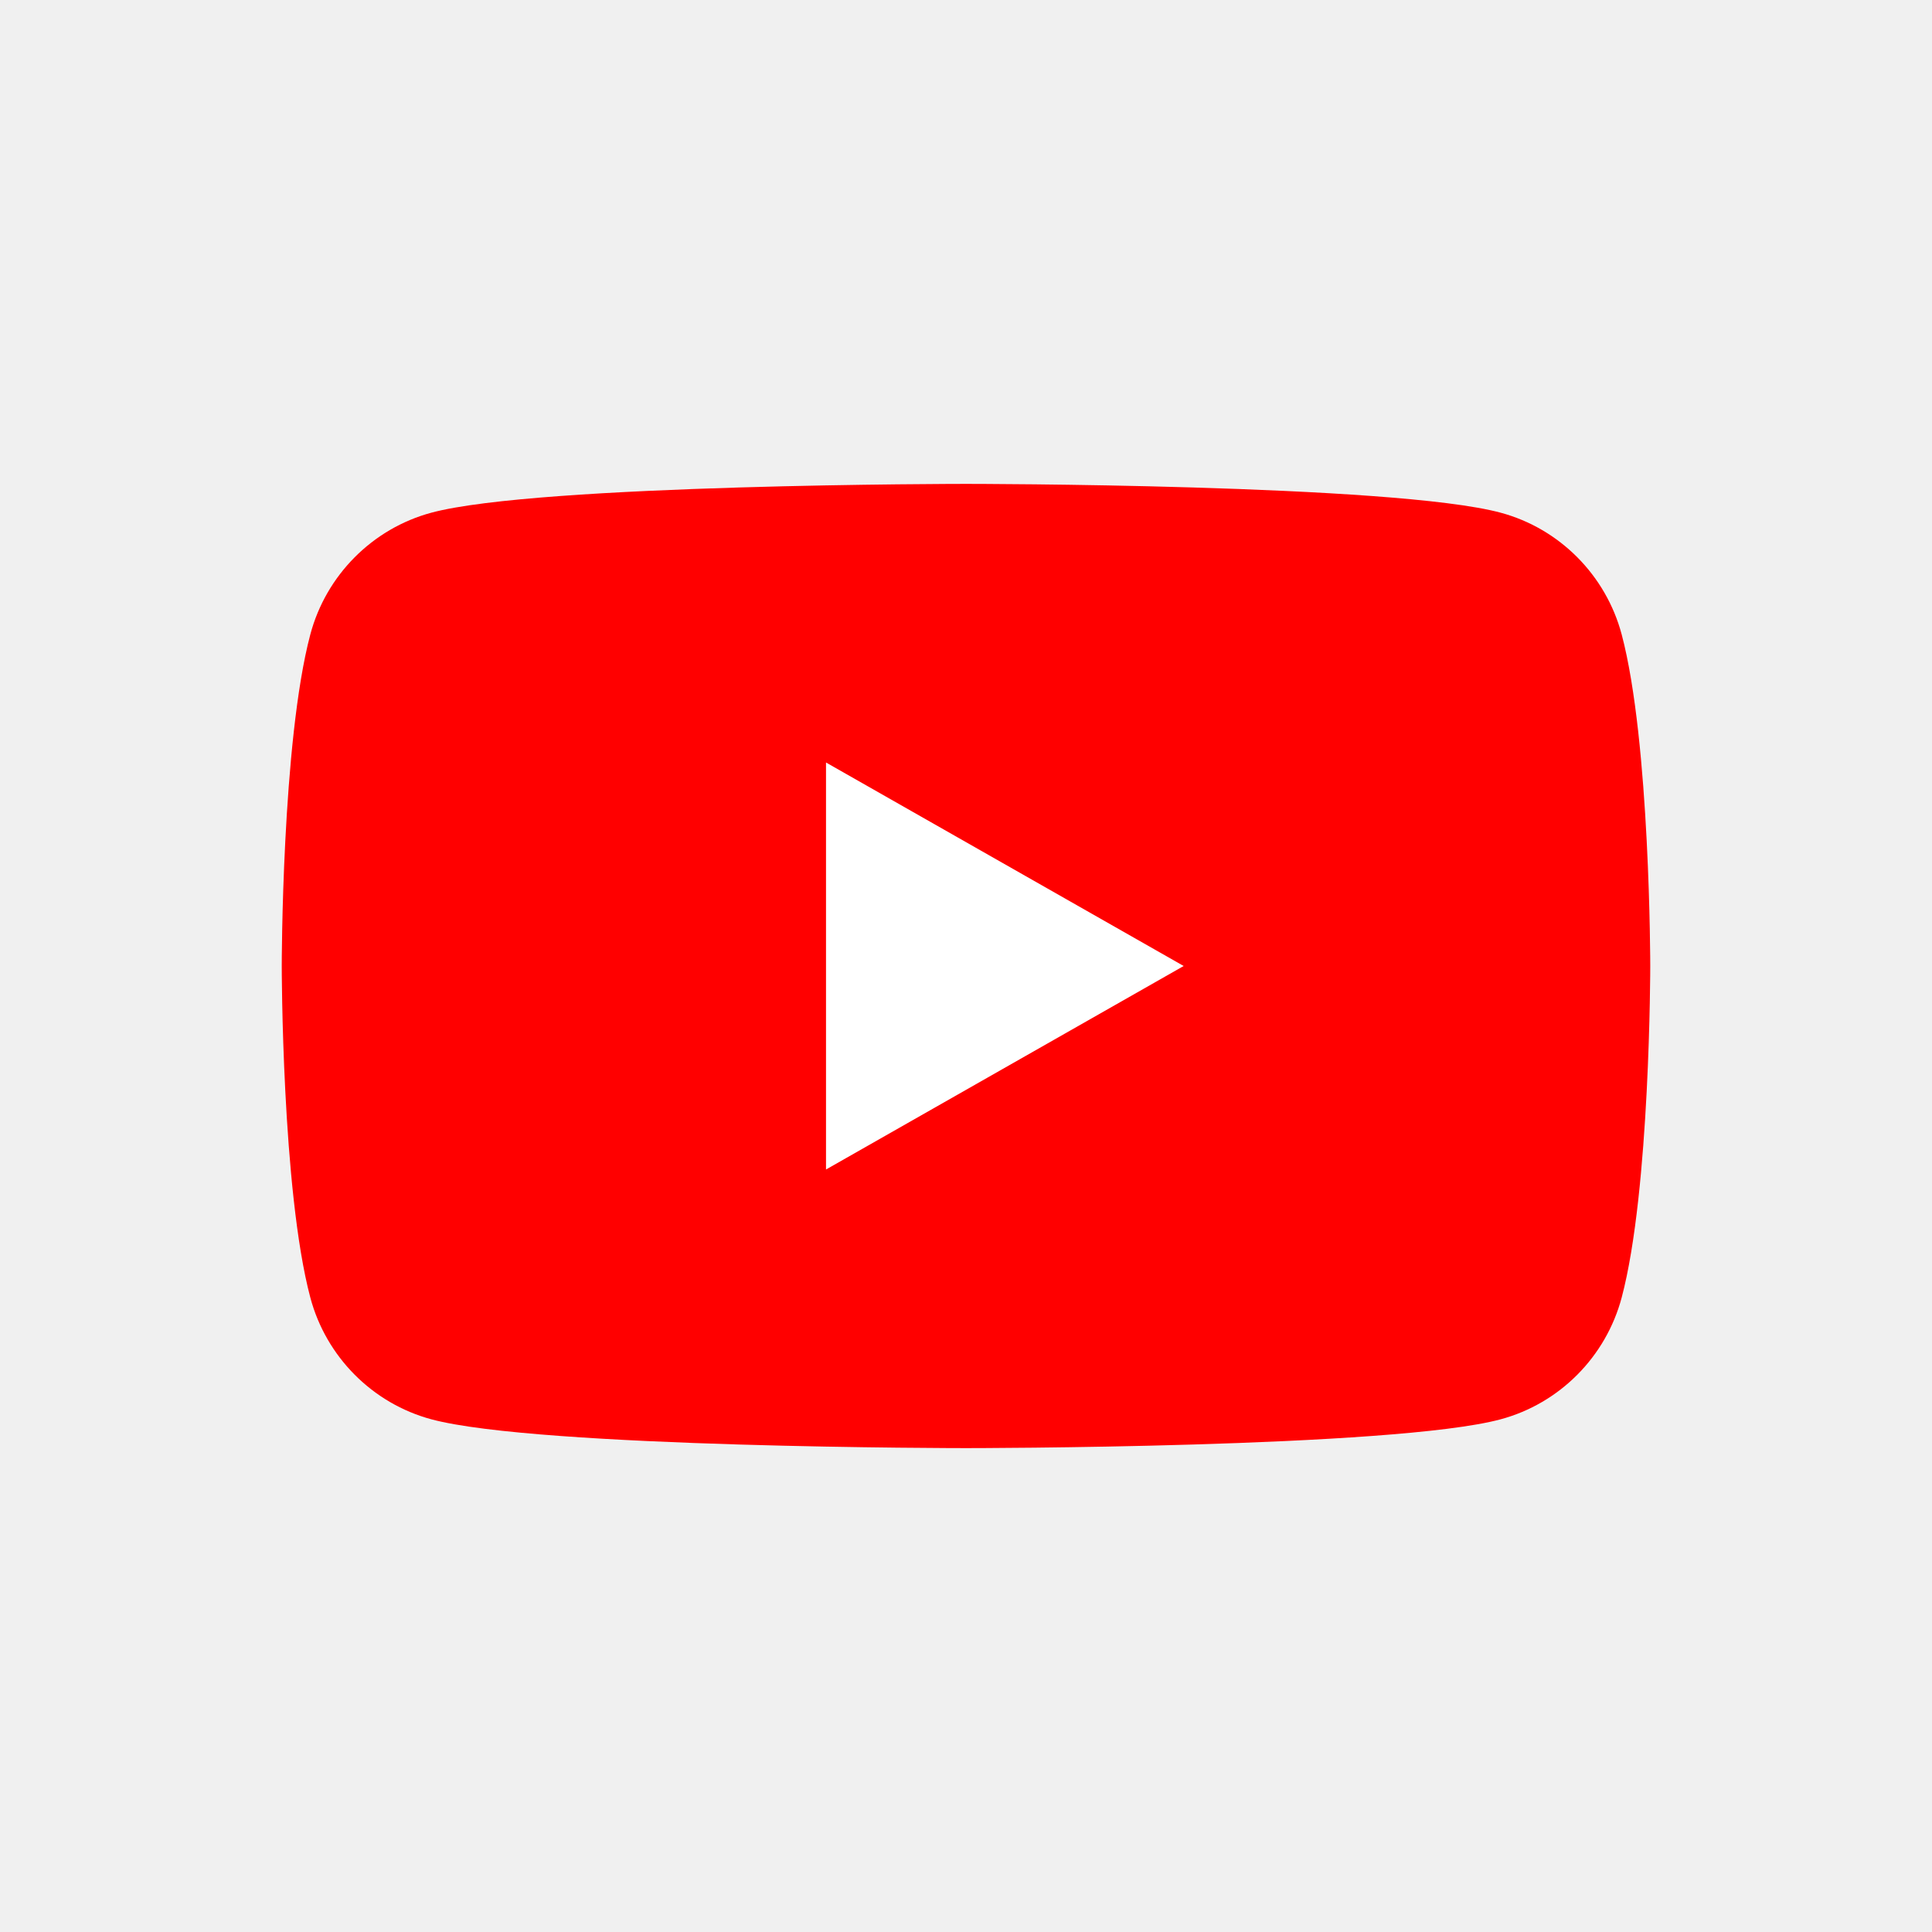
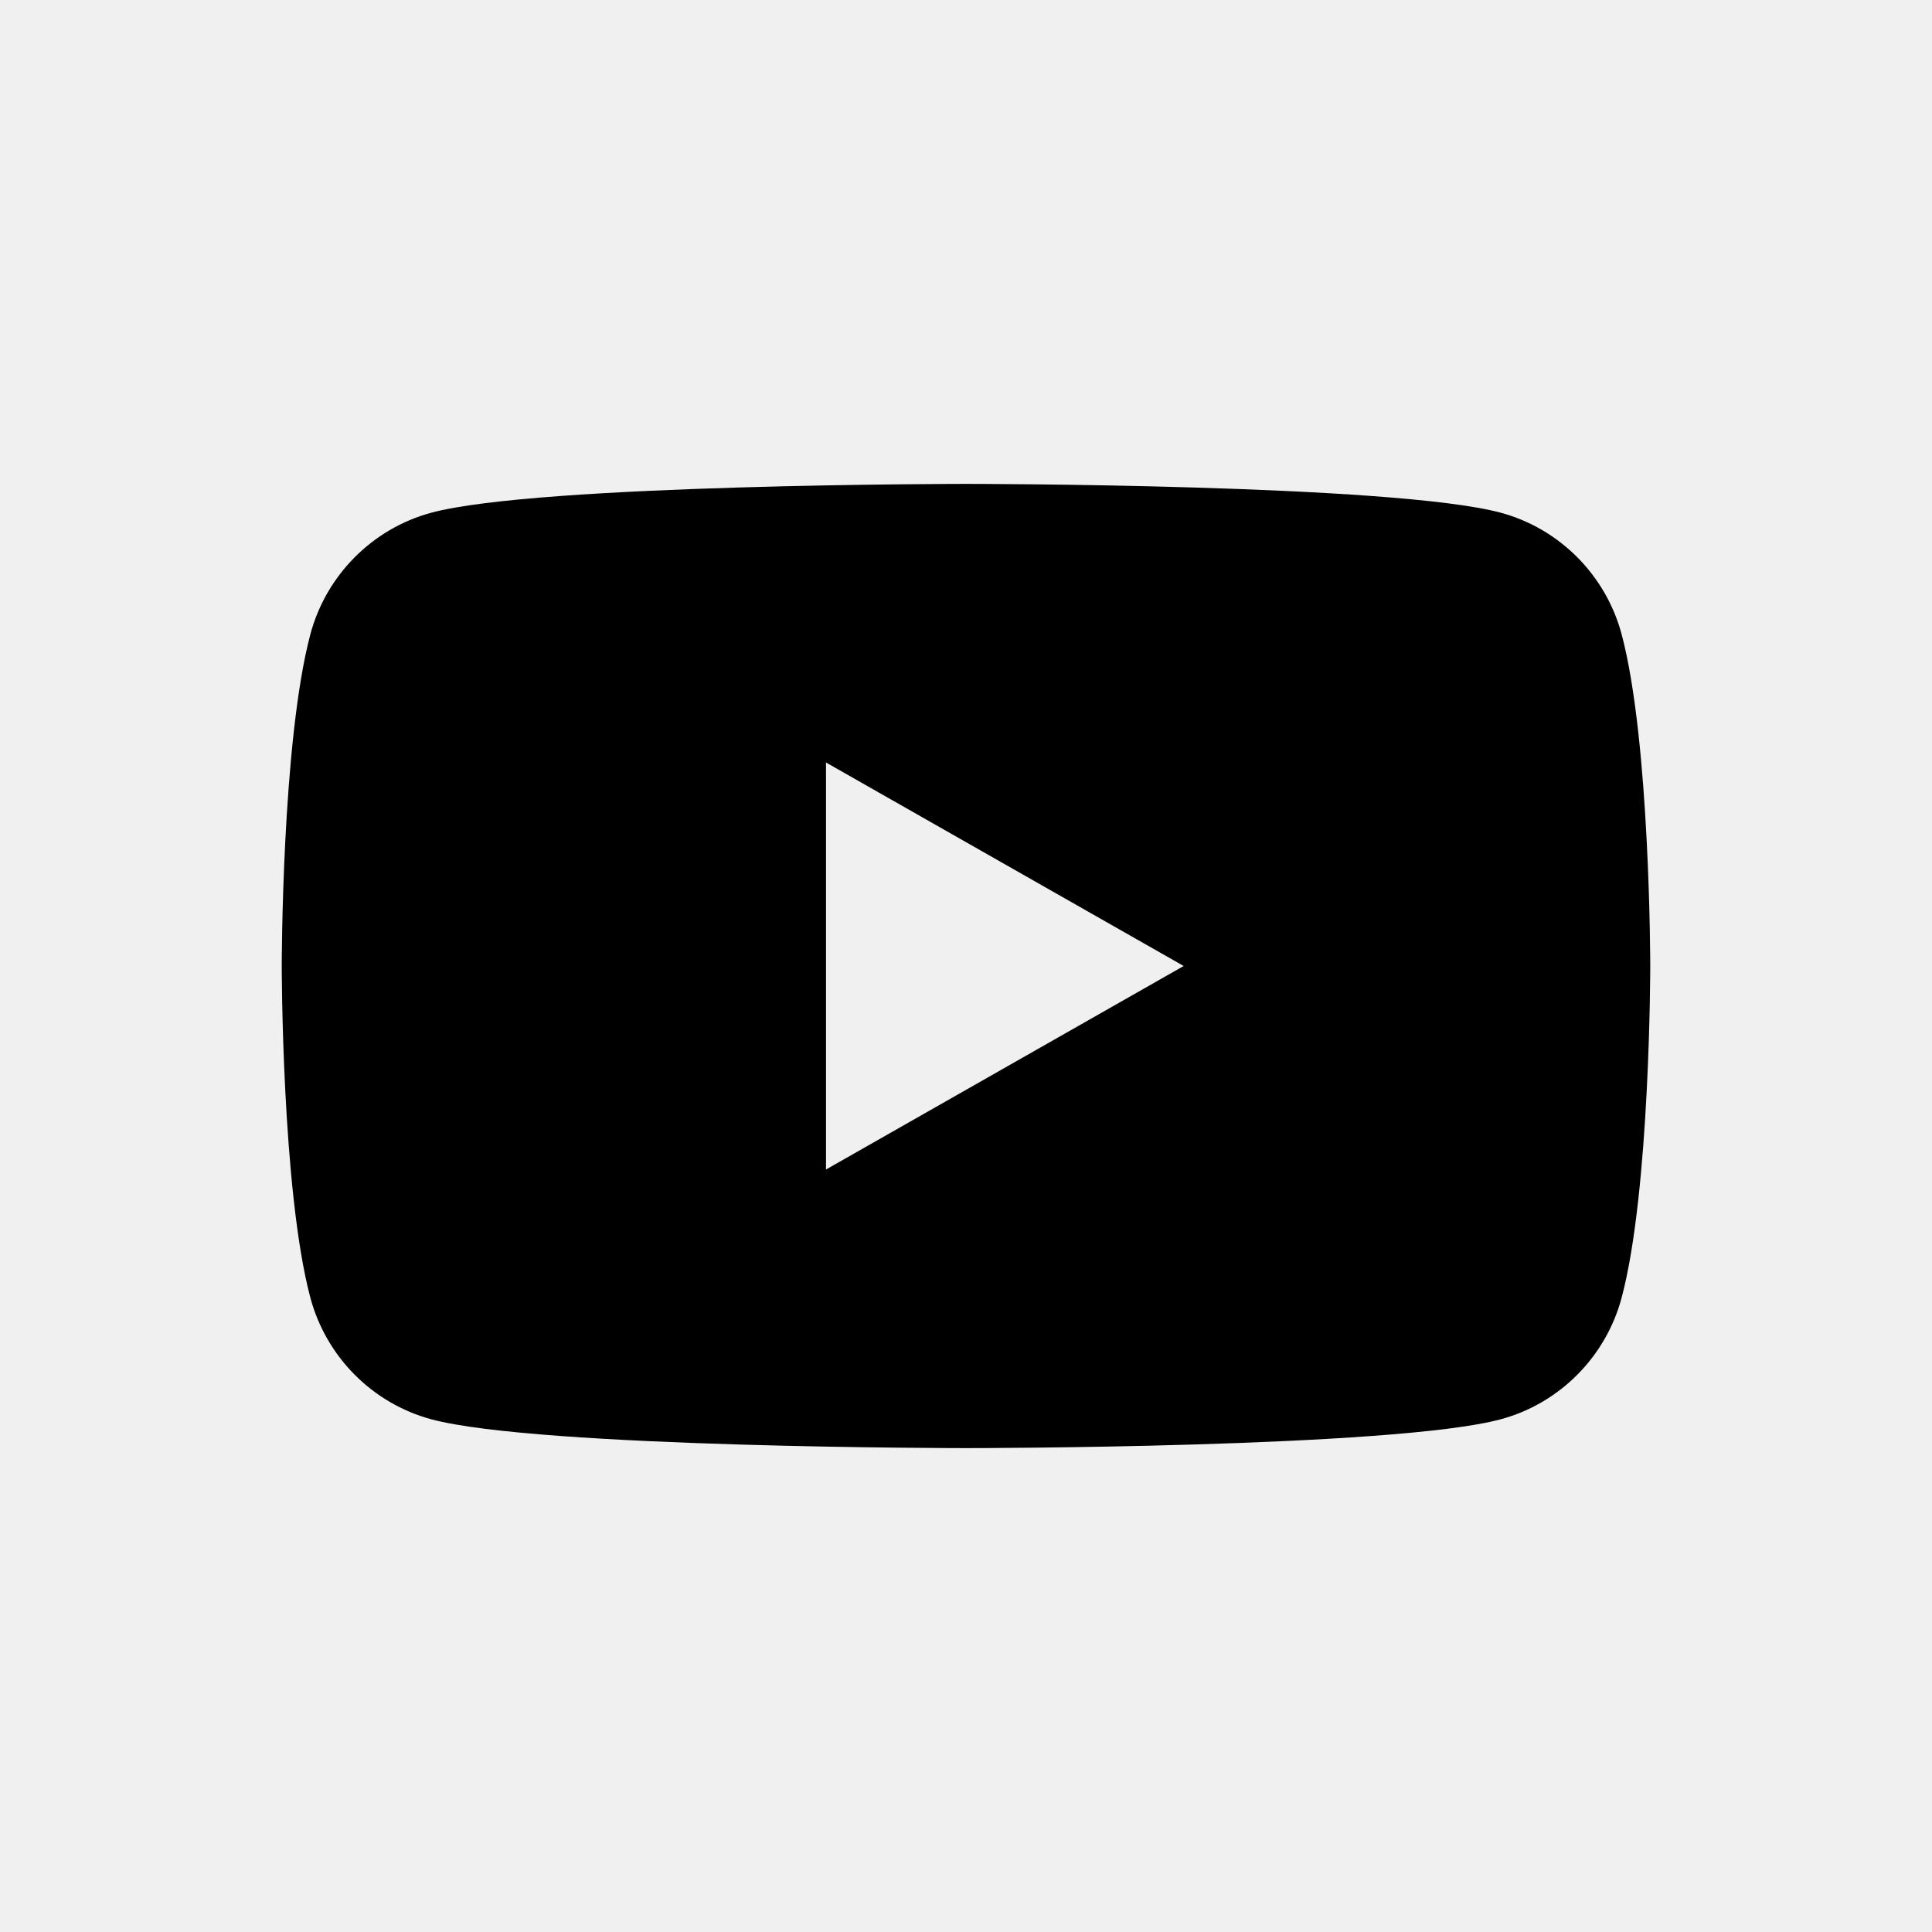
- <svg xmlns="http://www.w3.org/2000/svg" width="24" height="24" viewBox="0 0 24 24" fill="none">
-   <g clip-path="url(#clip0_15_111)">
-     <path d="M20.145 7.881C19.949 7.145 19.373 6.566 18.642 6.369C17.316 6.011 12 6.011 12 6.011C12 6.011 6.684 6.011 5.358 6.369C4.627 6.566 4.051 7.145 3.855 7.881C3.5 9.216 3.5 12 3.5 12C3.5 12 3.5 14.784 3.855 16.119C4.051 16.855 4.627 17.434 5.358 17.631C6.685 17.989 12 17.989 12 17.989C12 17.989 17.316 17.989 18.642 17.631C19.373 17.434 19.949 16.855 20.145 16.119C20.5 14.785 20.5 12 20.5 12C20.5 12 20.5 9.216 20.145 7.881Z" fill="#FF0000" />
-     <path d="M10.261 14.528L14.704 12L10.261 9.472V14.528Z" fill="white" />
-   </g>
-   <defs>
-     <clipPath id="clip0_15_111">
-       <rect width="17" height="11.977" fill="white" transform="translate(3.5 6.01137)" />
-     </clipPath>
-   </defs>
+ <svg xmlns="http://www.w3.org/2000/svg" width="24" height="24" viewBox="0 0 24 24">
+   <path fill-rule="evenodd" clip-rule="evenodd" d="M18.642 6.369C19.373 6.566 19.949 7.145 20.145 7.881C20.5 9.216 20.5 12 20.5 12C20.5 12 20.5 14.785 20.145 16.119C19.949 16.855 19.373 17.434 18.642 17.631C17.316 17.989 12 17.989 12 17.989C12 17.989 6.685 17.989 5.358 17.631C4.627 17.434 4.051 16.855 3.855 16.119C3.5 14.784 3.5 12 3.5 12C3.5 12 3.5 9.216 3.855 7.881C4.051 7.145 4.627 6.566 5.358 6.369C6.684 6.011 12 6.011 12 6.011C12 6.011 17.316 6.011 18.642 6.369ZM14.704 12L10.261 14.528V9.472L14.704 12Z" />
</svg>
